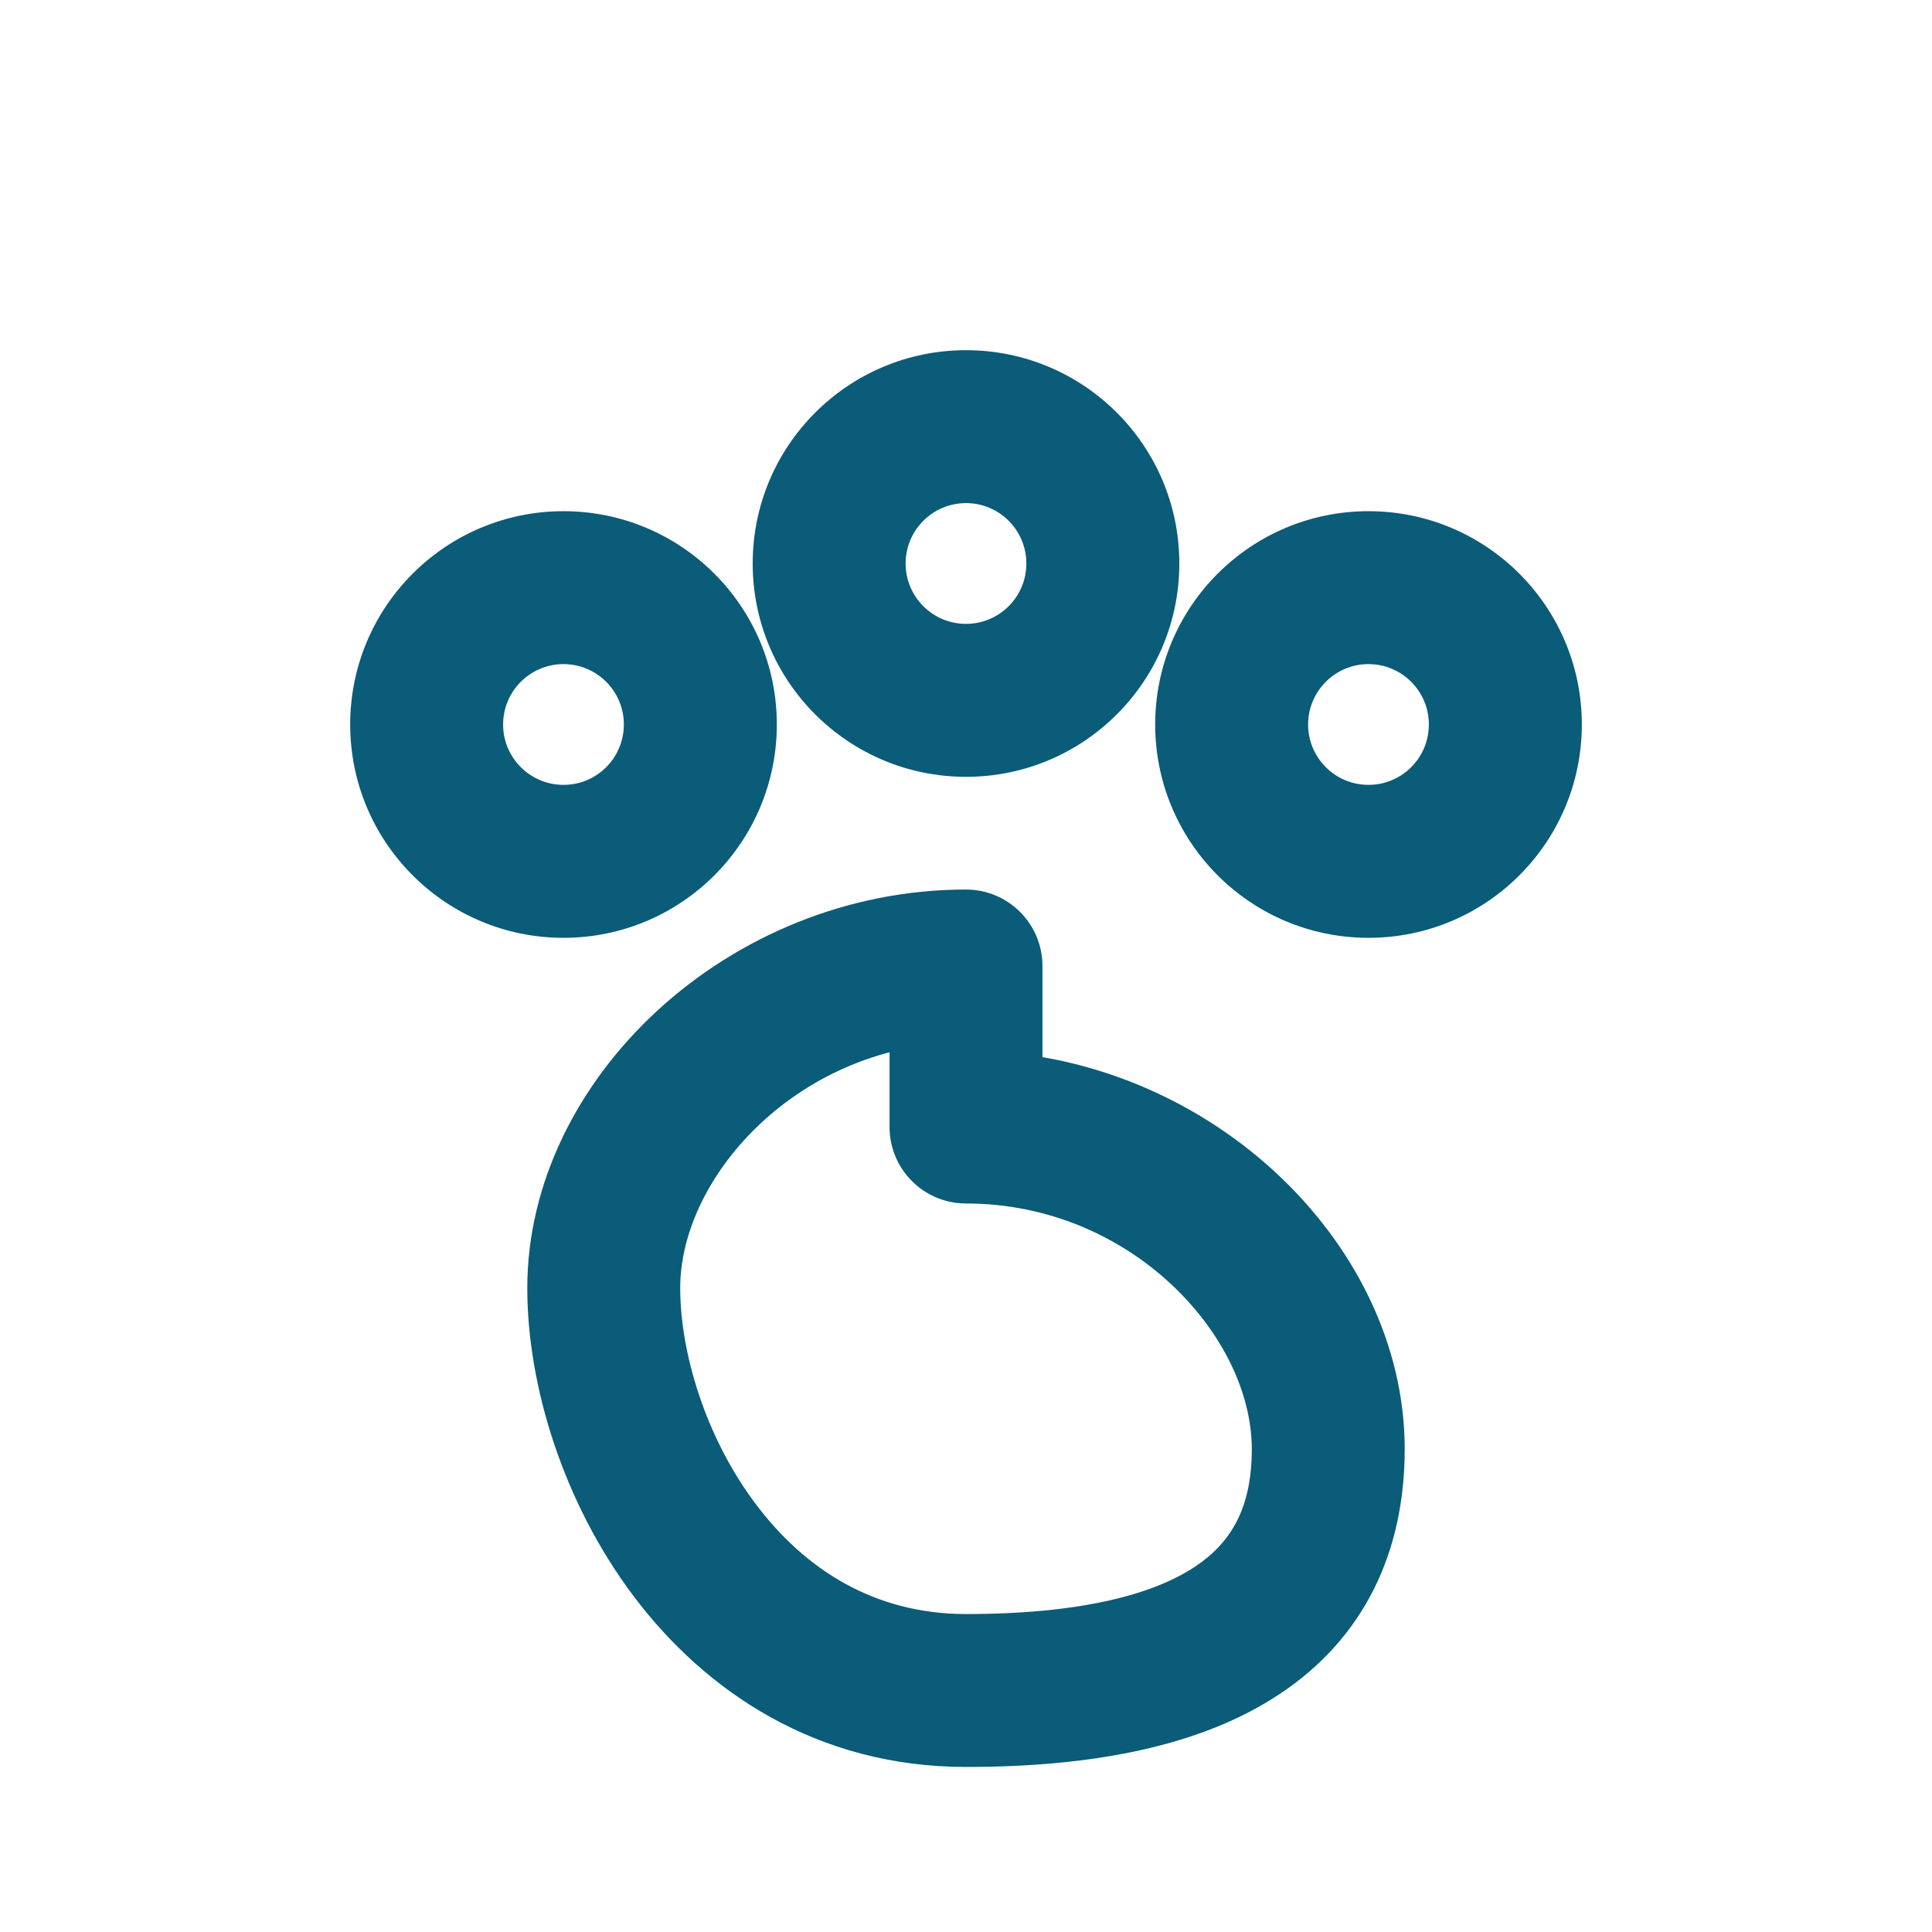
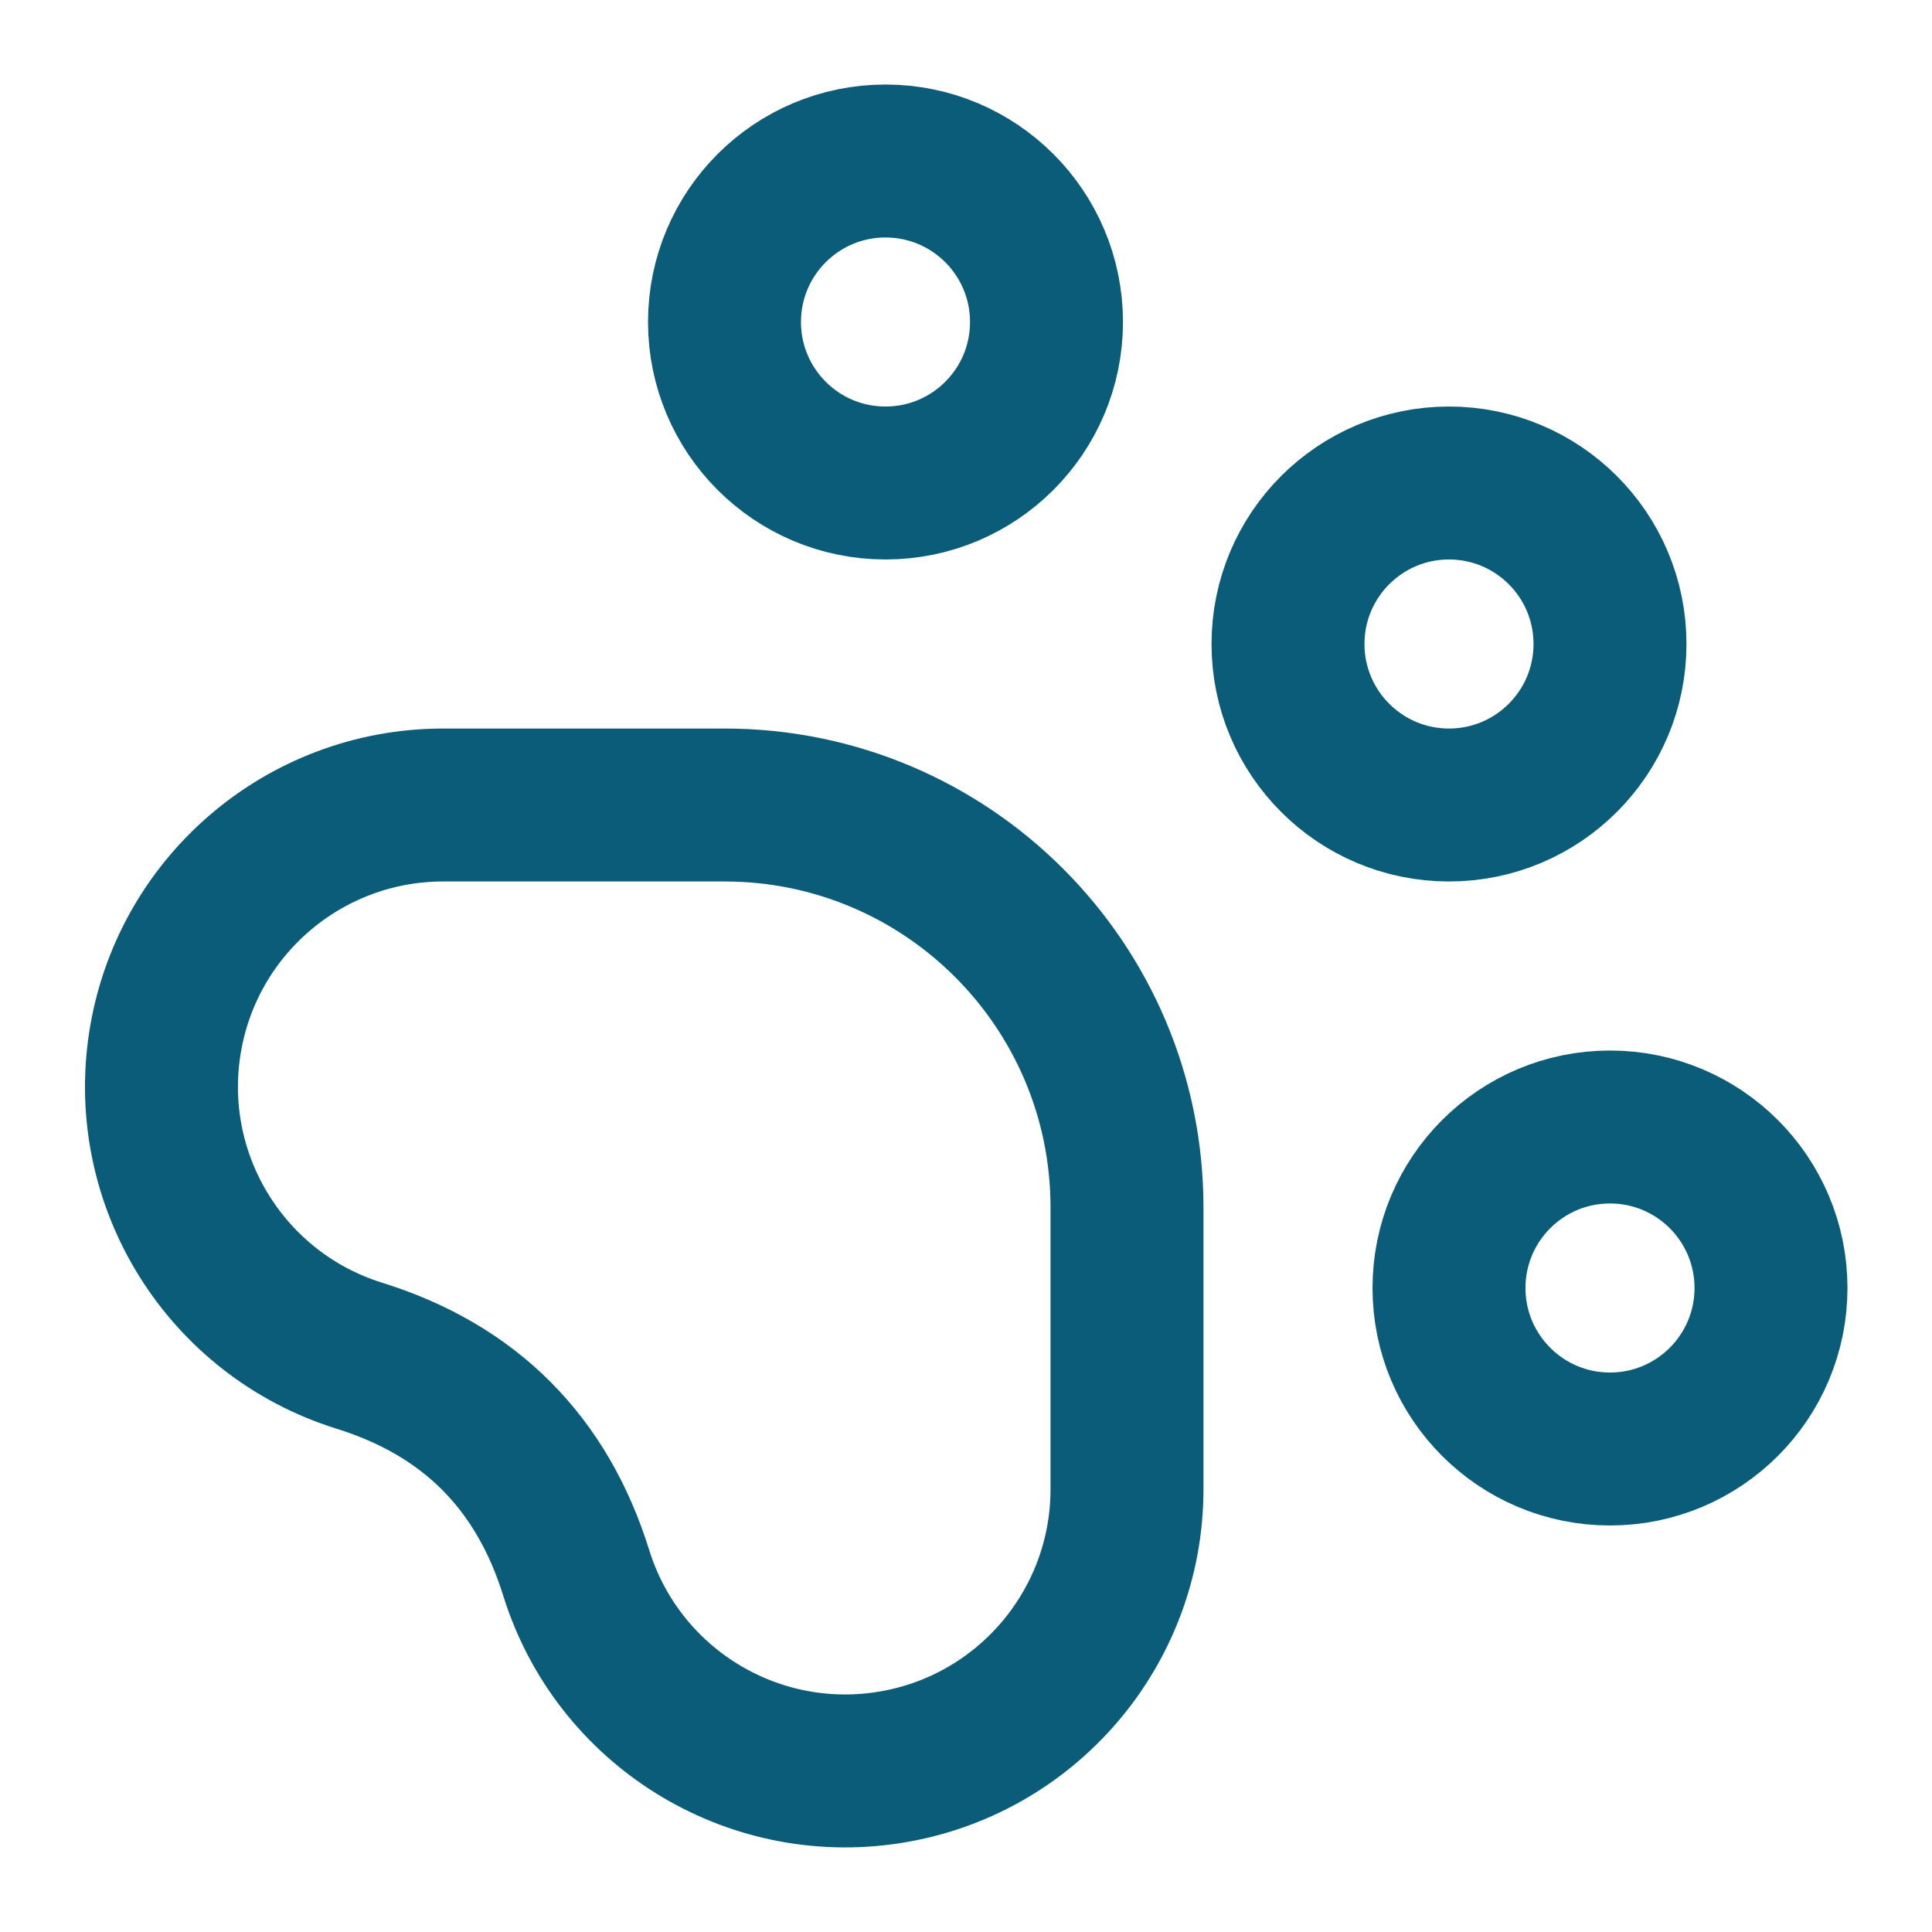
- <svg xmlns="http://www.w3.org/2000/svg" width="40" height="40" viewBox="0 0 40 40">
-   <path transform="matrix(1 0 0 1 8.8333 12.1667)" d="M5.667 2.833L4.083 2.833C4.083 3.524 3.524 4.083 2.833 4.083L2.833 5.667L2.833 7.25C5.273 7.25 7.25 5.273 7.25 2.833L5.667 2.833ZM2.833 5.667L2.833 4.083C2.143 4.083 1.583 3.524 1.583 2.833L0 2.833L-1.583 2.833C-1.583 5.273 0.394 7.25 2.833 7.25L2.833 5.667ZM0 2.833L1.583 2.833C1.583 2.143 2.143 1.583 2.833 1.583L2.833 0L2.833 -1.583C0.394 -1.583 -1.583 0.394 -1.583 2.833L0 2.833ZM2.833 0L2.833 1.583C3.524 1.583 4.083 2.143 4.083 2.833L5.667 2.833L7.25 2.833C7.25 0.394 5.273 -1.583 2.833 -1.583L2.833 0Z" fill="#0a5c78" fill-opacity="1.000" />
-   <path transform="matrix(1 0 0 1 17.1667 8.8333)" d="M5.667 2.833L4.083 2.833C4.083 3.524 3.524 4.083 2.833 4.083L2.833 5.667L2.833 7.25C5.273 7.25 7.25 5.273 7.25 2.833L5.667 2.833ZM2.833 5.667L2.833 4.083C2.143 4.083 1.583 3.524 1.583 2.833L0 2.833L-1.583 2.833C-1.583 5.273 0.394 7.25 2.833 7.25L2.833 5.667ZM0 2.833L1.583 2.833C1.583 2.143 2.143 1.583 2.833 1.583L2.833 0L2.833 -1.583C0.394 -1.583 -1.583 0.394 -1.583 2.833L0 2.833ZM2.833 0L2.833 1.583C3.524 1.583 4.083 2.143 4.083 2.833L5.667 2.833L7.25 2.833C7.25 0.394 5.273 -1.583 2.833 -1.583L2.833 0Z" fill="#0a5c78" fill-opacity="1.000" />
-   <path transform="matrix(1 0 0 1 25.5 12.1667)" d="M5.667 2.833L4.083 2.833C4.083 3.524 3.524 4.083 2.833 4.083L2.833 5.667L2.833 7.25C5.273 7.25 7.25 5.273 7.25 2.833L5.667 2.833ZM2.833 5.667L2.833 4.083C2.143 4.083 1.583 3.524 1.583 2.833L0 2.833L-1.583 2.833C-1.583 5.273 0.394 7.25 2.833 7.25L2.833 5.667ZM0 2.833L1.583 2.833C1.583 2.143 2.143 1.583 2.833 1.583L2.833 0L2.833 -1.583C0.394 -1.583 -1.583 0.394 -1.583 2.833L0 2.833ZM2.833 0L2.833 1.583C3.524 1.583 4.083 2.143 4.083 2.833L5.667 2.833L7.25 2.833C7.25 0.394 5.273 -1.583 2.833 -1.583L2.833 0Z" fill="#0a5c78" fill-opacity="1.000" />
-   <path transform="matrix(1 0 0 1 12.5 20)" d="M7.5 0L9.083 0C9.083 -0.874 8.374 -1.583 7.5 -1.583L7.5 0ZM7.5 3.333L5.917 3.333C5.917 4.208 6.626 4.917 7.5 4.917L7.5 3.333ZM7.5 0L7.5 -1.583C2.581 -1.583 -1.583 2.342 -1.583 6.667L0 6.667L1.583 6.667C1.583 4.325 4.086 1.583 7.5 1.583L7.5 0ZM0 6.667L-1.583 6.667C-1.583 8.676 -0.847 11.093 0.608 13.033C2.093 15.013 4.404 16.583 7.5 16.583L7.5 15L7.5 13.417C5.596 13.417 4.157 12.487 3.142 11.133C2.097 9.741 1.583 7.991 1.583 6.667L0 6.667ZM7.5 15L7.5 16.583C10.126 16.583 12.372 16.155 14.003 15.067C15.748 13.905 16.583 12.128 16.583 10L15 10L13.417 10C13.417 11.205 13.002 11.929 12.247 12.433C11.378 13.012 9.874 13.417 7.5 13.417L7.5 15ZM15 10L16.583 10C16.583 5.675 12.419 1.75 7.5 1.75L7.5 3.333L7.5 4.917C10.914 4.917 13.417 7.658 13.417 10L15 10ZM7.5 3.333L9.083 3.333L9.083 0L7.5 0L5.917 0L5.917 3.333L7.5 3.333Z" fill="#0a5c78" fill-opacity="1.000" />
+ <svg xmlns="http://www.w3.org/2000/svg" width="40" height="40" viewBox="0 0 24 24" fill="none" stroke="#0a5c78" stroke-width="1.9" stroke-linecap="round" stroke-linejoin="round">
+   <path d="M9 4a2 2 0 1 0 4 0a2 2 0 1 0 -4 0" />
+   <path d="M16 8a2 2 0 1 0 4 0a2 2 0 1 0 -4 0" />
+   <path d="M18 16a2 2 0 1 0 4 0a2 2 0 1 0 -4 0" />
+   <path d="M9 10a5 5 0 0 1 5 5v3.5a3.5 3.5 0 0 1-6.84 1.045Q6.52 17.48 4.46 16.84A3.5 3.5 0 0 1 5.5 10Z" />
</svg>
